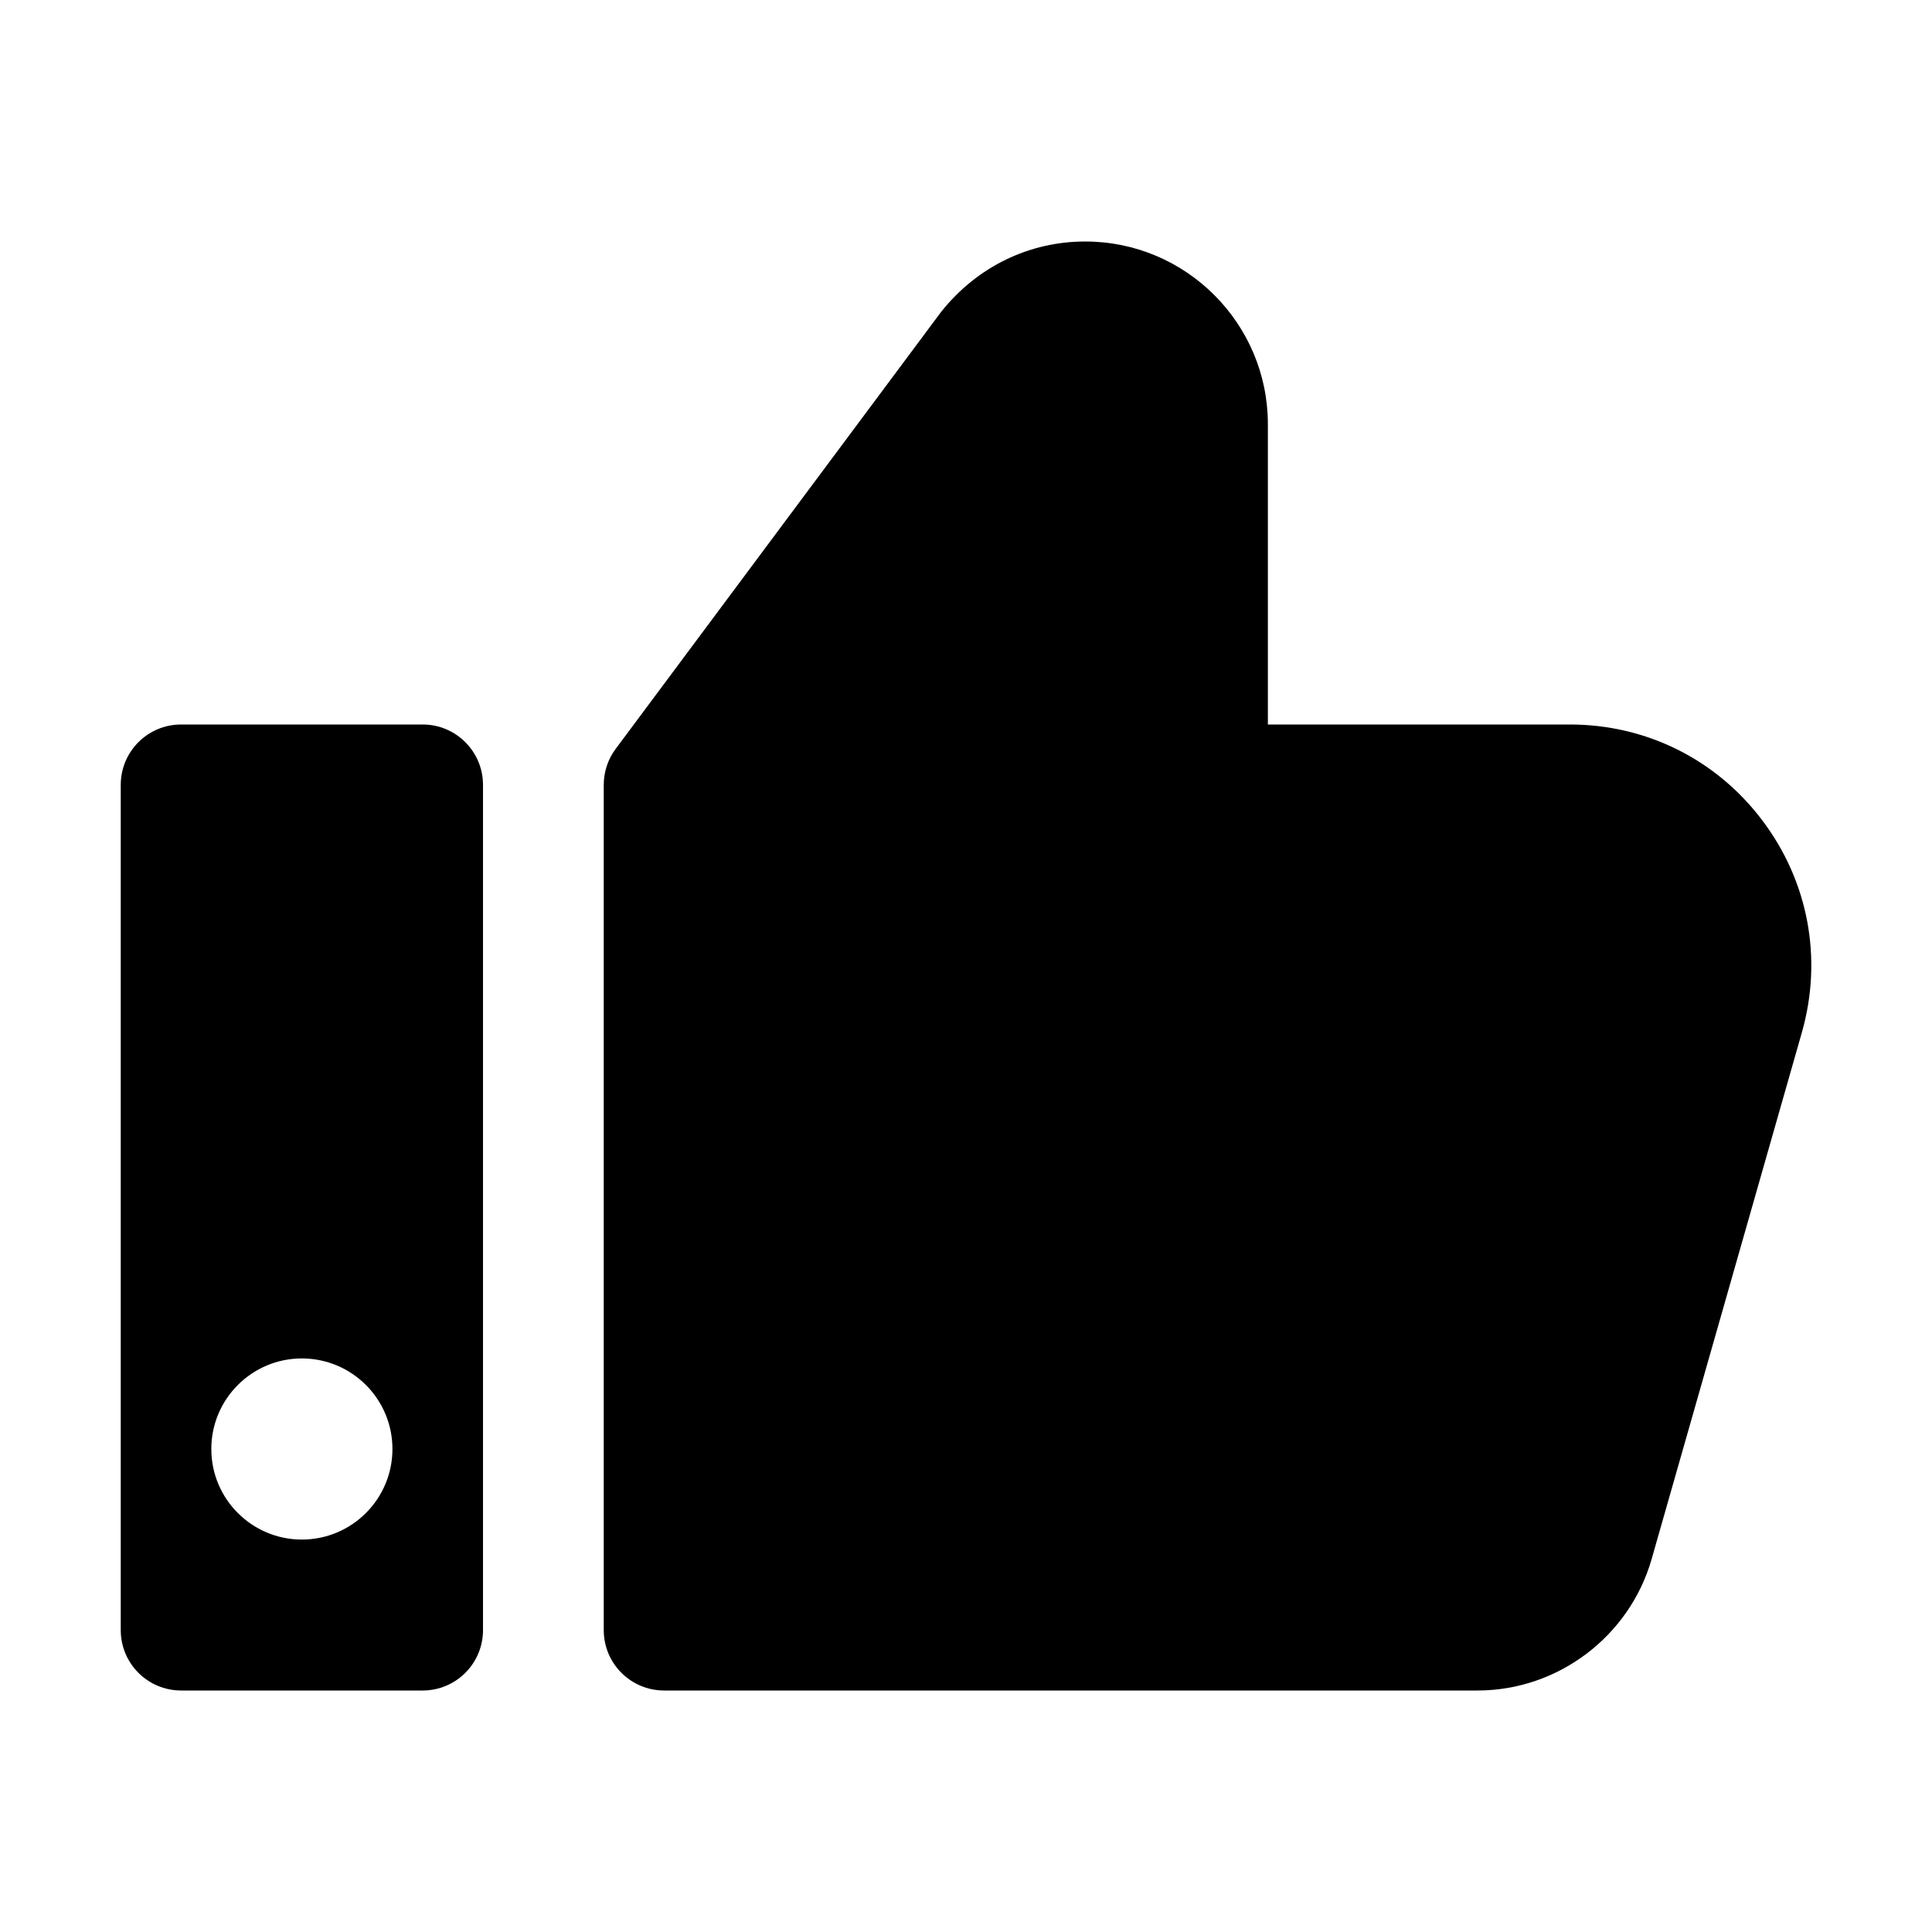
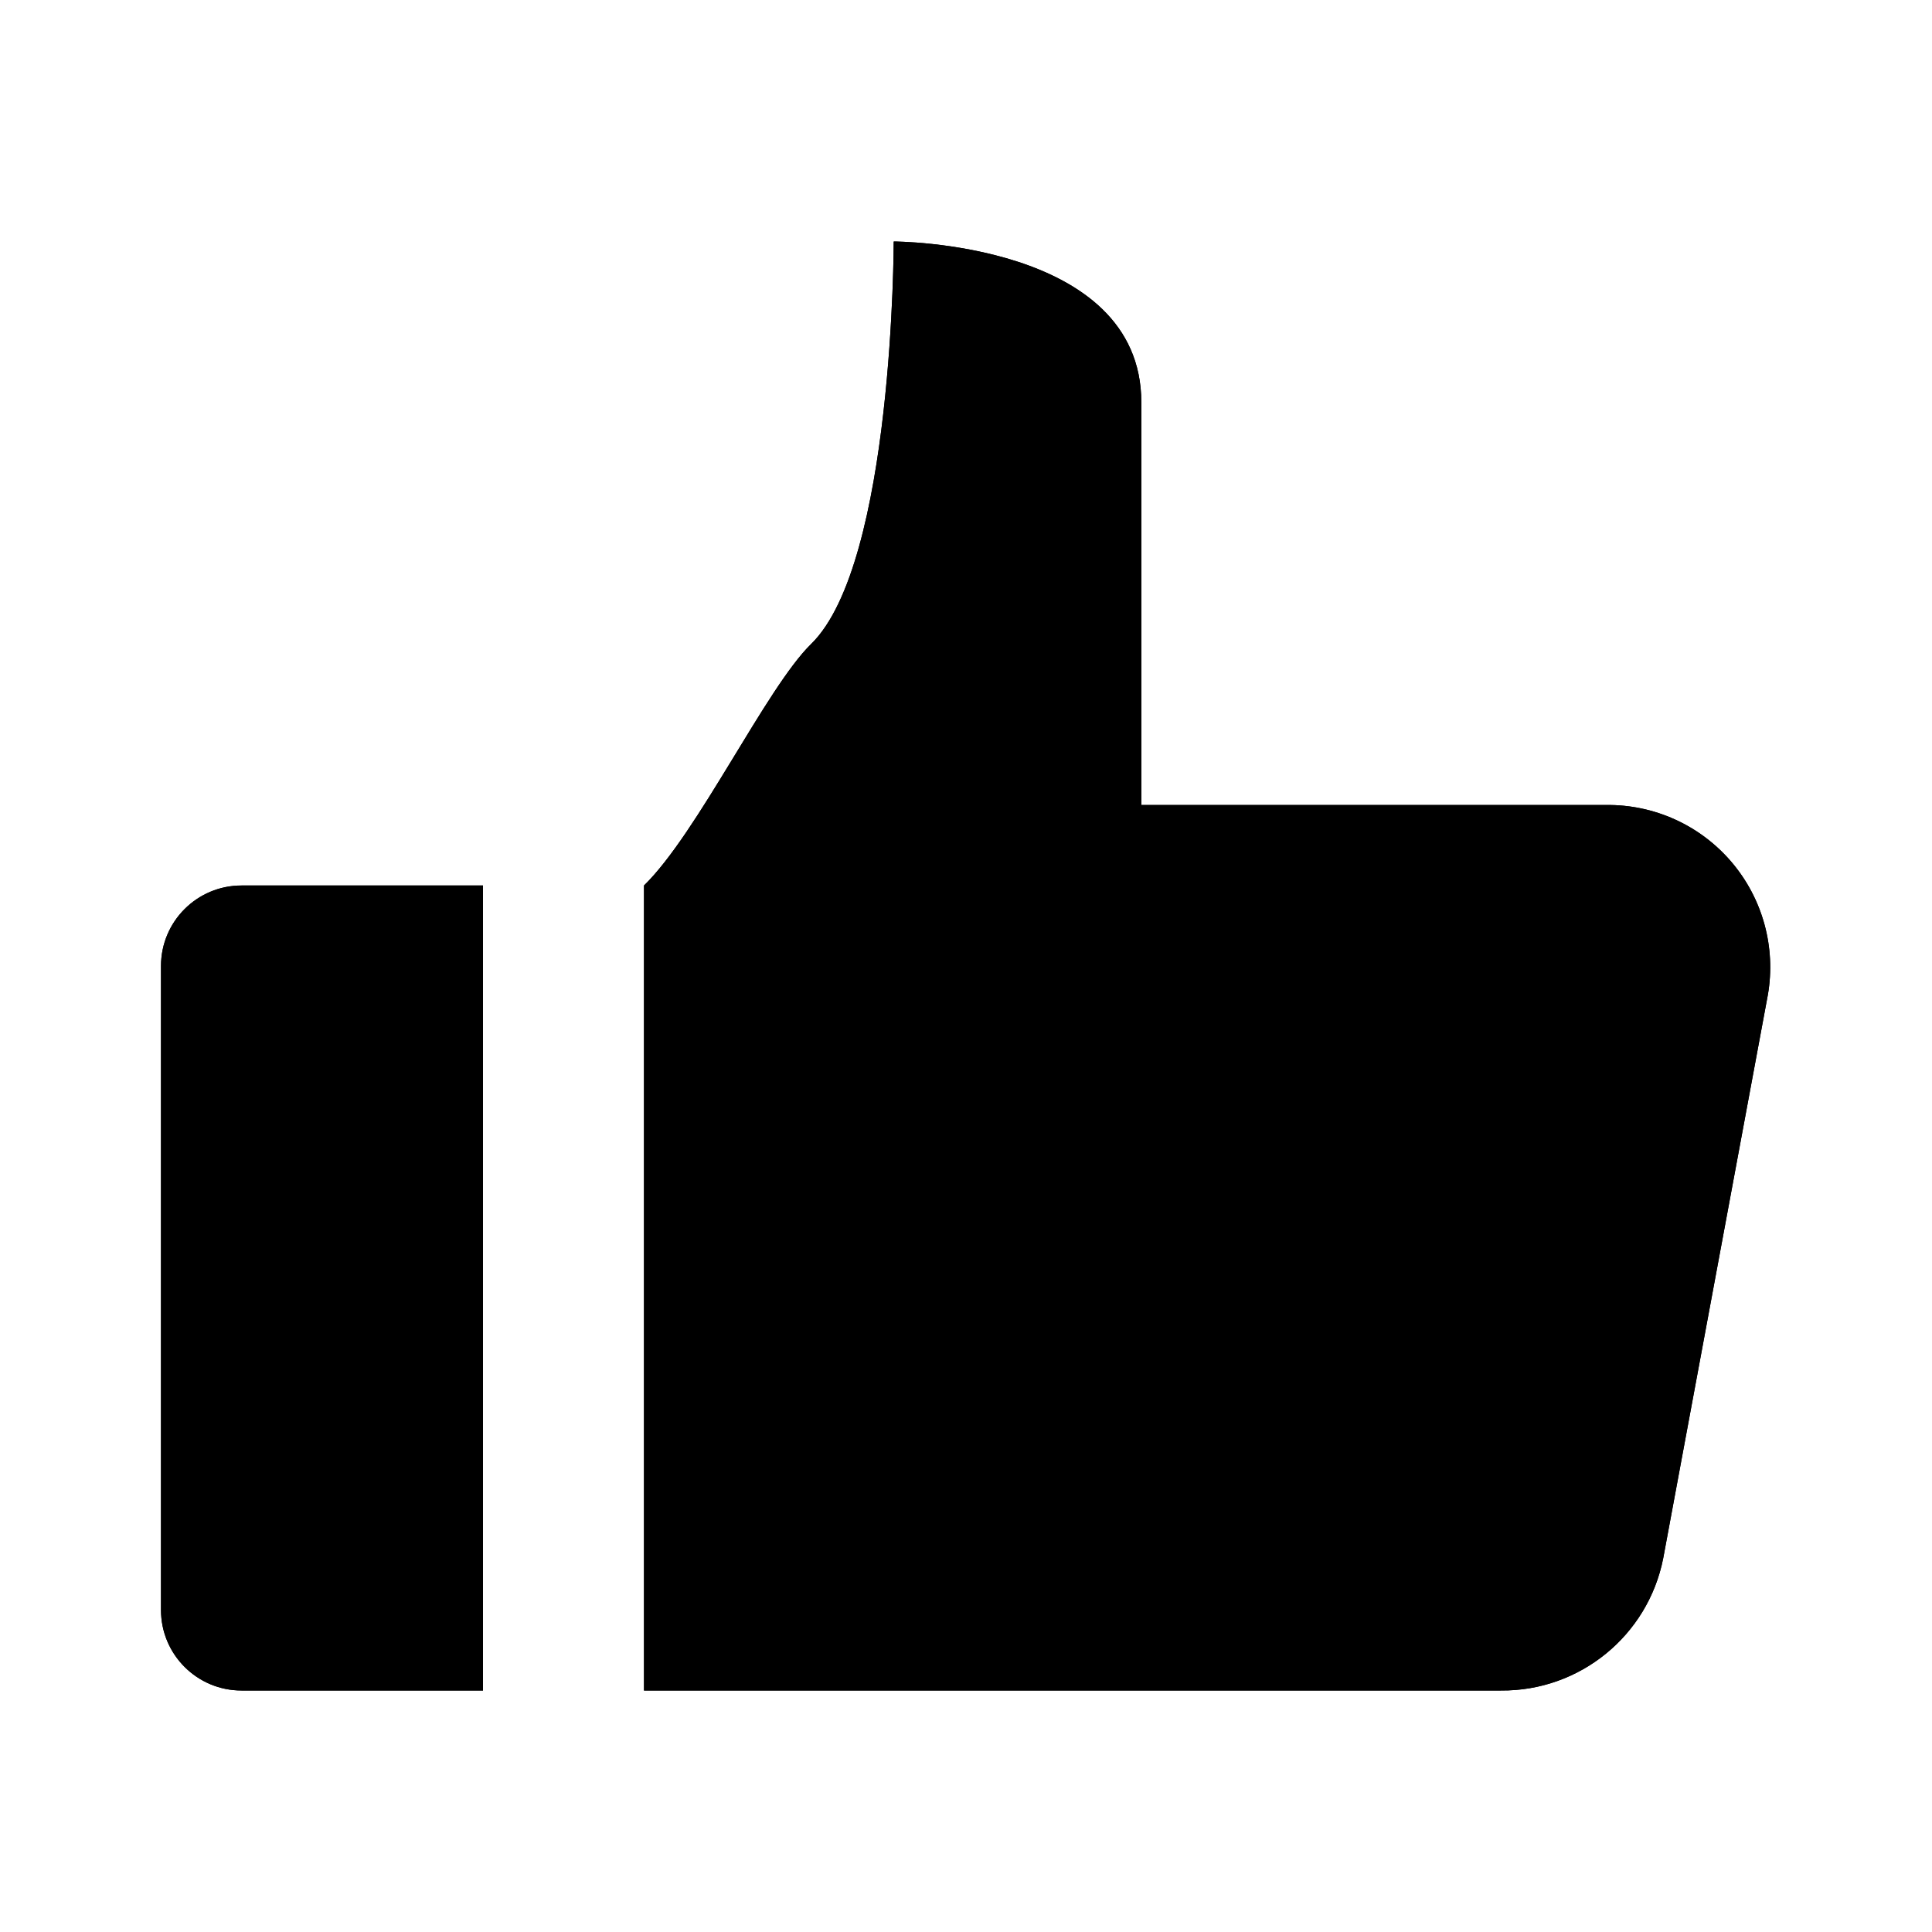
- <svg xmlns="http://www.w3.org/2000/svg" id="Glyph" version="1.1" viewBox="0 0 32 32" xml:space="preserve">
-   <path d="M29.845,17.099l-2.489,8.725C26.989,27.105,25.804,28,24.473,28H11c-0.553,0-1-0.448-1-1V13  c0-0.215,0.069-0.425,0.198-0.597l5.392-7.24C16.188,4.414,17.05,4,17.974,4C19.643,4,21,5.357,21,7.026V12h5.002  c1.265,0,2.427,0.579,3.188,1.589C29.954,14.601,30.192,15.88,29.845,17.099z" id="XMLID_254_" />
-   <path d="M7,12H3c-0.553,0-1,0.448-1,1v14c0,0.552,0.447,1,1,1h4c0.553,0,1-0.448,1-1V13C8,12.448,7.553,12,7,12z   M5,25.5c-0.828,0-1.5-0.672-1.5-1.5c0-0.828,0.672-1.5,1.5-1.5c0.828,0,1.5,0.672,1.5,1.5C6.5,24.828,5.828,25.5,5,25.5z" id="XMLID_256_" />
+ <svg xmlns="http://www.w3.org/2000/svg" viewBox="0 0 24 24">
+   <g id="SVGRepo_bgCarrier" stroke-width="0" />
+   <g id="SVGRepo_tracerCarrier" stroke-linecap="round" stroke-linejoin="round" stroke-width="2.256">
+     <path d="M3,21a1,1,0,0,1-1-1V12a1,1,0,0,1,1-1H6V21ZM19.949,10H14.178V5c0-2-3.076-2-3.076-2s0,4-1.026,5C9.52,8.543,8.669,10.348,8,11V21H18.644a2.036,2.036,0,0,0,2.017-1.642l1.3-7A2.015,2.015,0,0,0,19.949,10Z" />
+   </g>
+   <g id="SVGRepo_iconCarrier">
+     <path d="M3,21a1,1,0,0,1-1-1V12a1,1,0,0,1,1-1H6V21ZM19.949,10H14.178V5c0-2-3.076-2-3.076-2s0,4-1.026,5C9.52,8.543,8.669,10.348,8,11V21H18.644a2.036,2.036,0,0,0,2.017-1.642l1.3-7A2.015,2.015,0,0,0,19.949,10Z" />
+   </g>
</svg>
